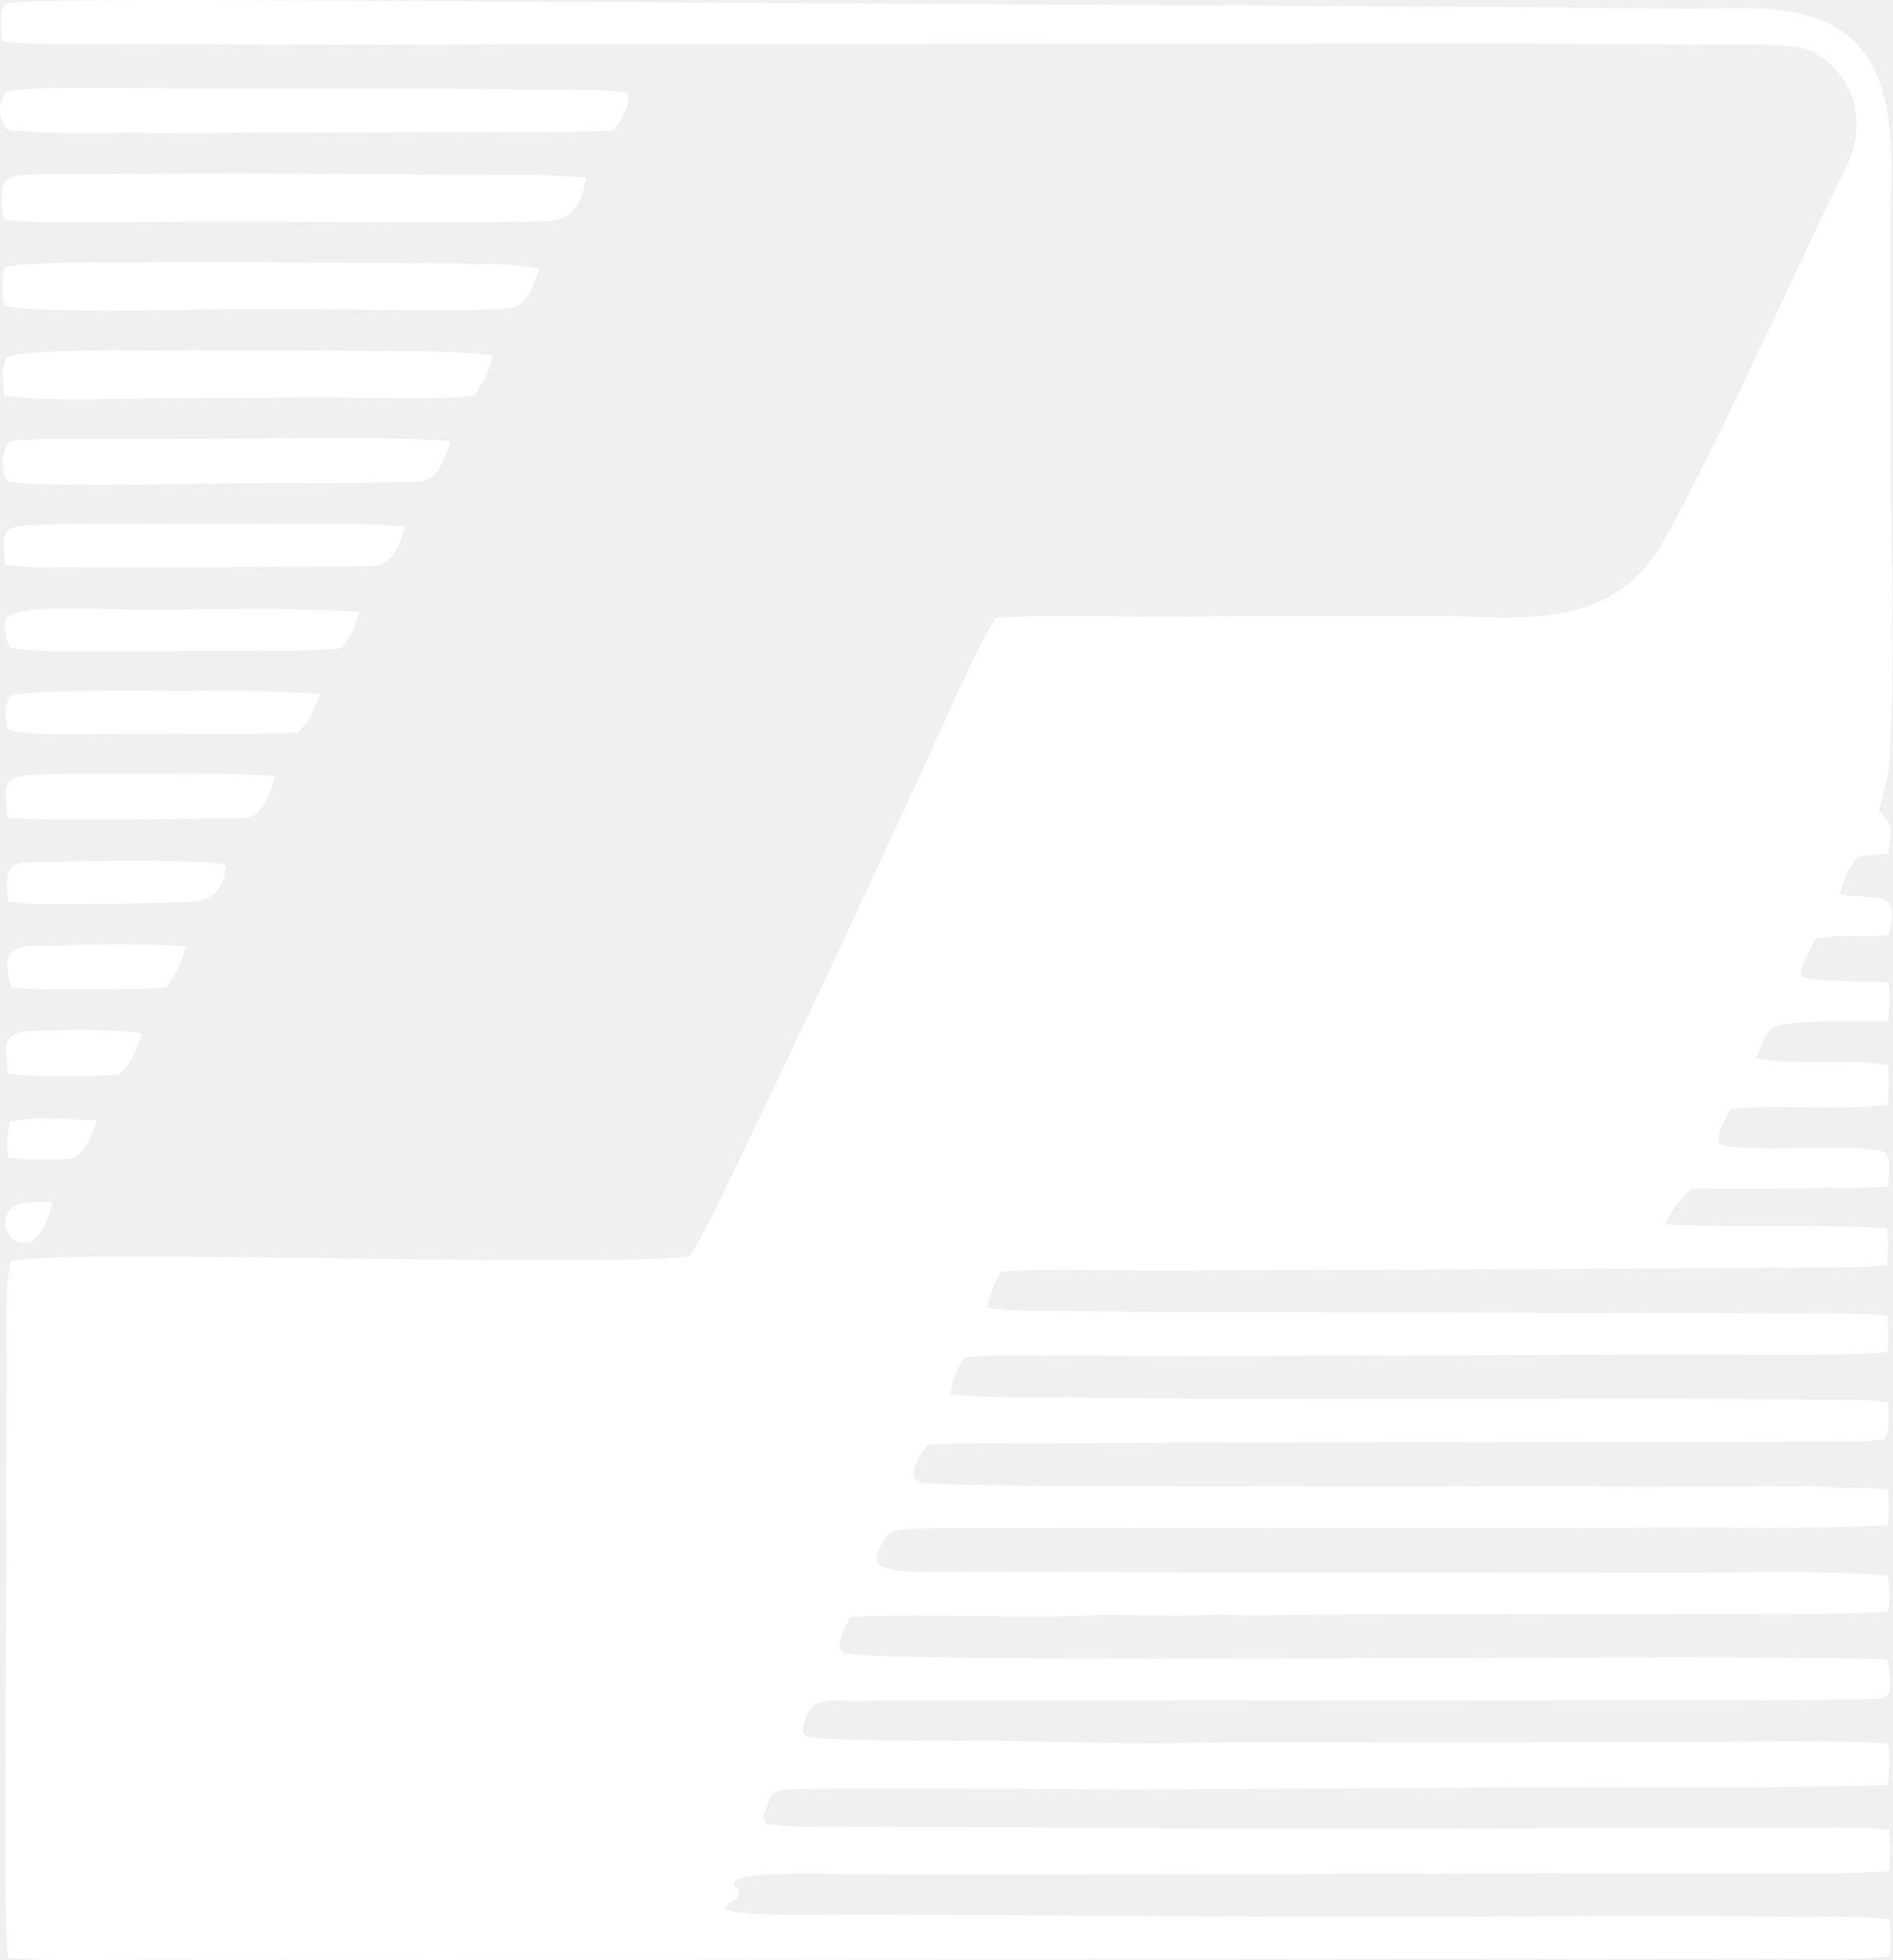
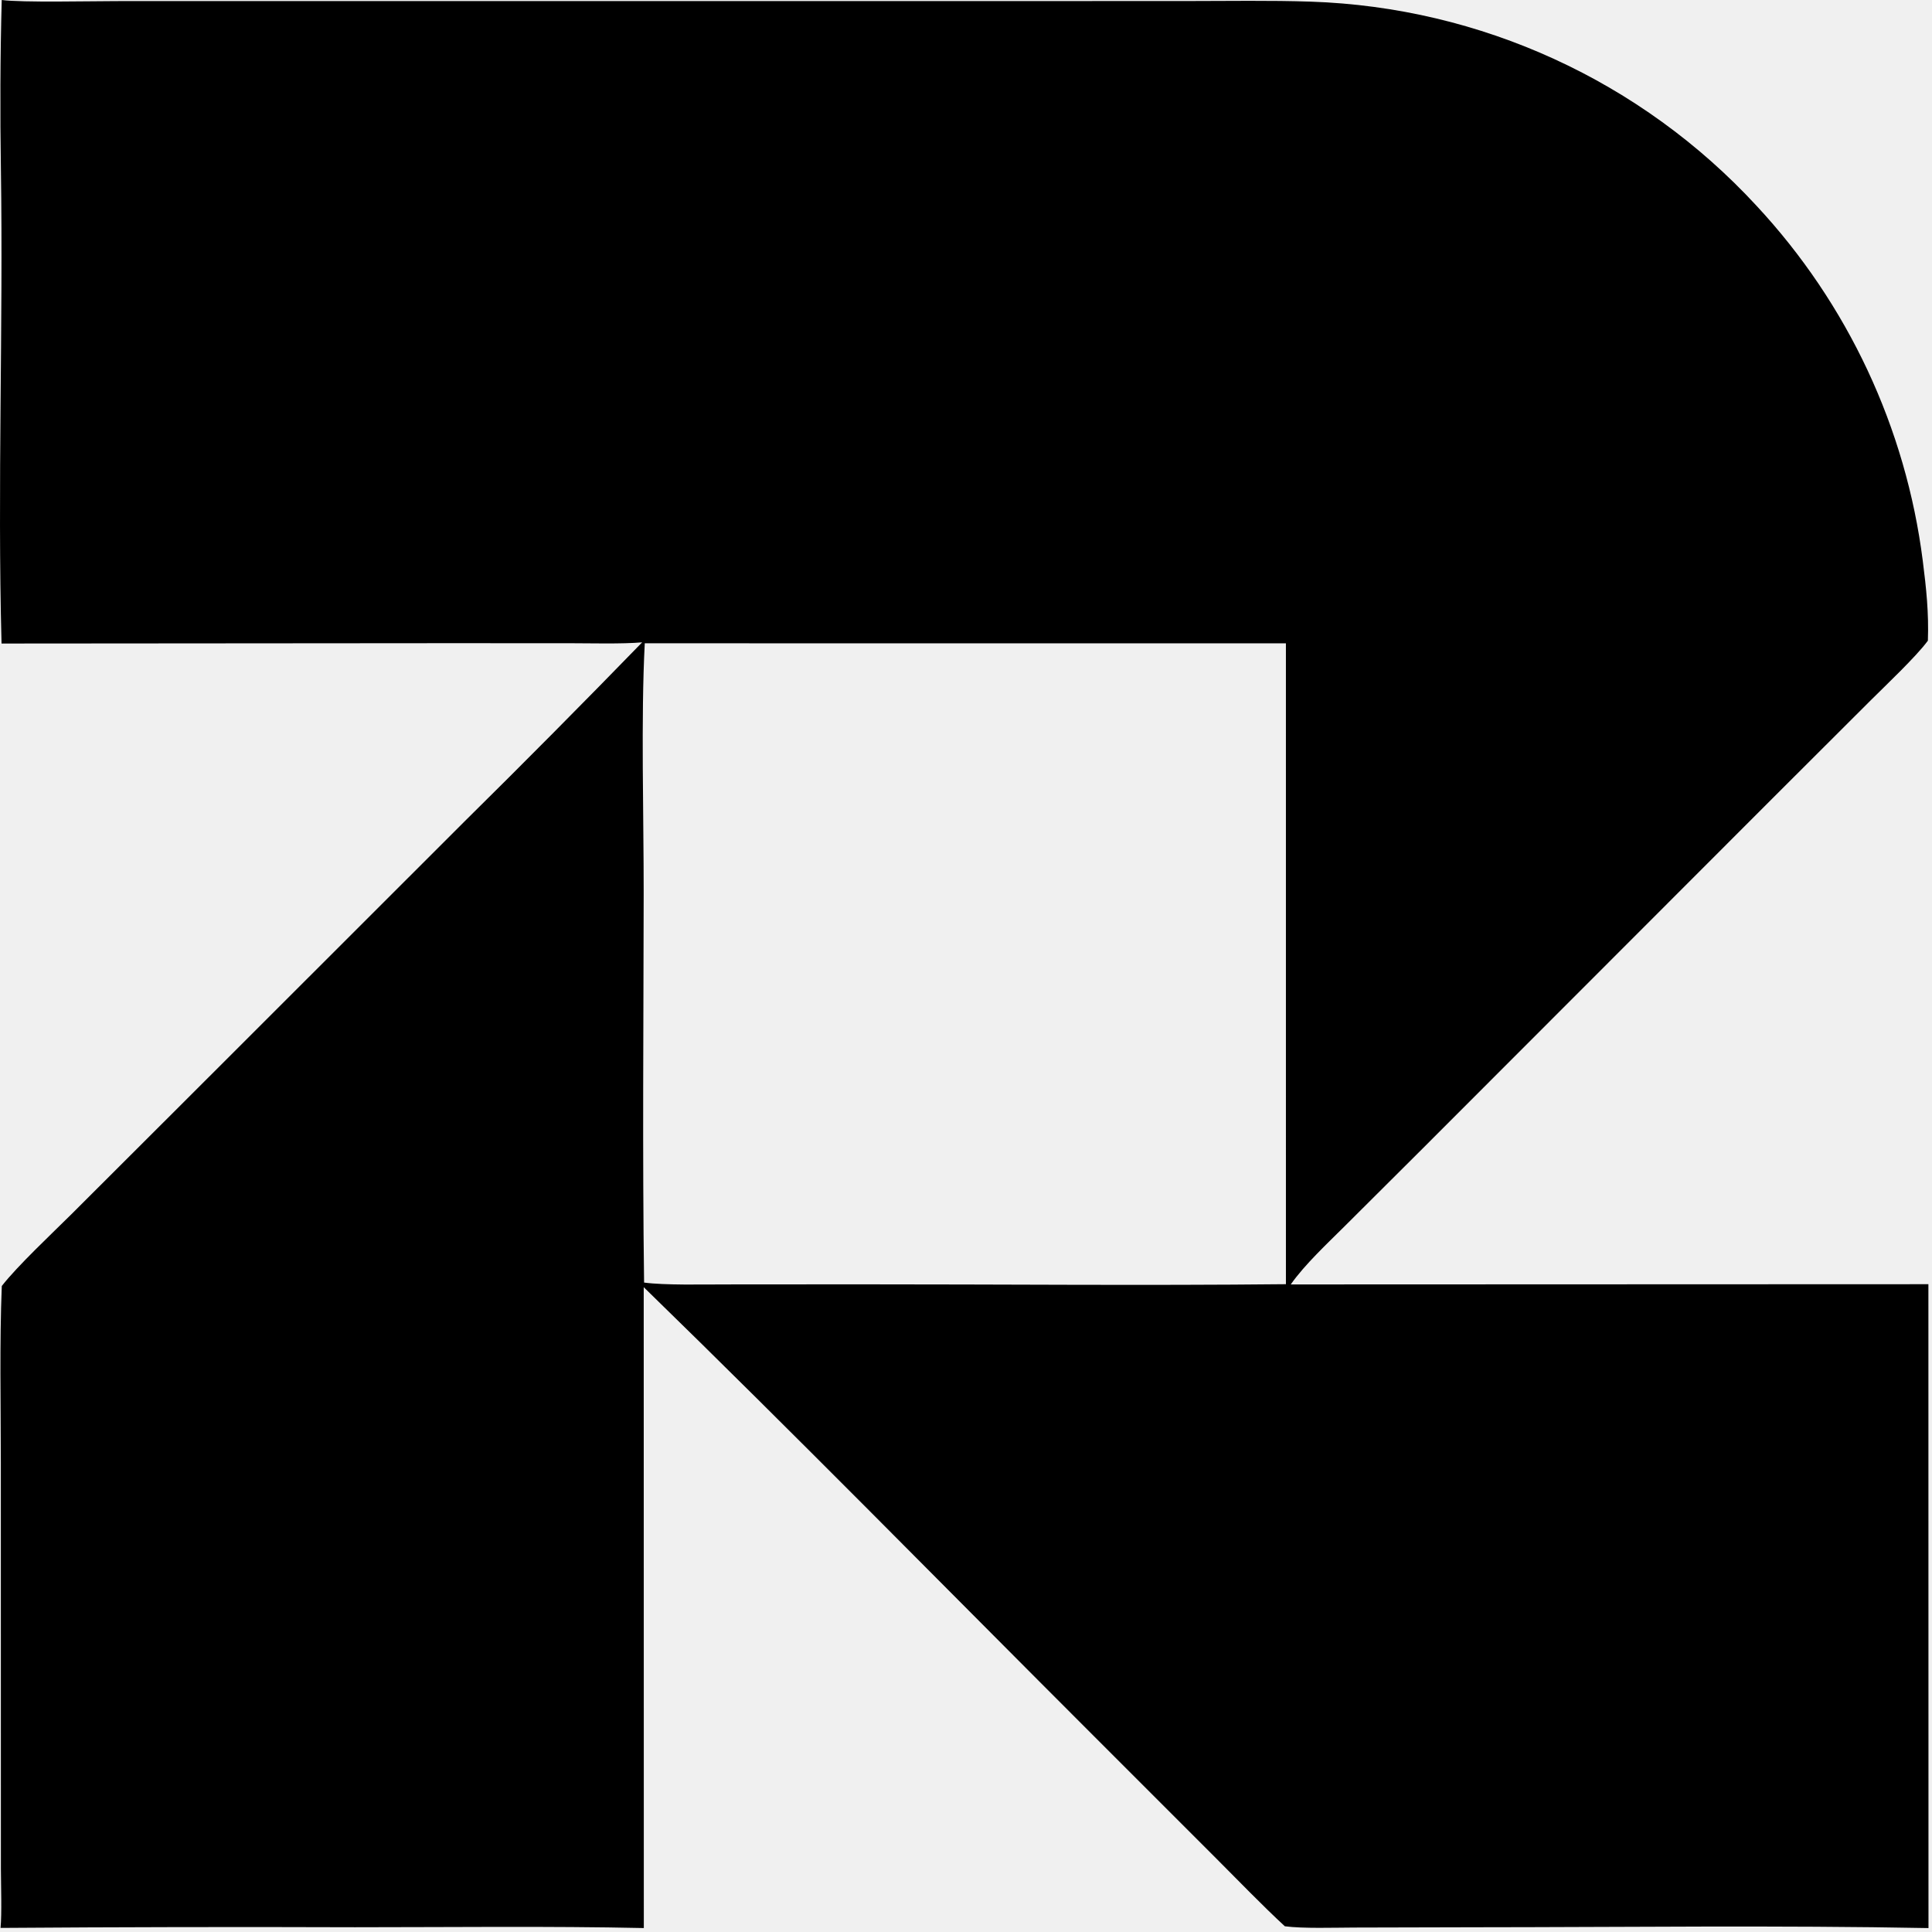
- <svg xmlns="http://www.w3.org/2000/svg" width="250" height="259" viewBox="0 0 250 259" fill="none">
-   <path d="M0.81 0.483C2.002 -0.318 44.887 0.117 51.291 0.125L197.357 0.93L222.614 1.152C231.49 1.222 242.499 -0.439 247.436 8.81C250.68 14.888 249.74 23.972 249.735 30.824L249.76 56.959C249.753 71.568 250.394 86.383 249.608 100.955C249.524 102.541 248.667 105.451 248.225 107.062C250.265 109.015 249.792 110.233 249.46 112.765C248.158 112.928 246.798 113.034 245.487 113.157C244.019 115.063 243.738 115.922 243.067 118.165C244.414 118.424 246.248 118.457 247.84 118.61L248.505 118.683C250.614 119.57 249.941 121.665 249.524 123.587C247.133 123.762 244.88 123.72 242.489 123.698C241.63 123.811 240.775 123.931 239.914 124.015C239.208 125.337 237.772 127.583 237.946 129.008C239.182 129.789 247.198 129.667 249.448 129.824C249.756 131.784 249.686 132.971 249.408 134.94C246.569 135.043 235.318 134.54 233.898 136.034C232.955 137.026 232.519 138.578 232.067 139.844C237.984 140.896 243.991 139.788 249.423 140.762C249.54 142.783 249.536 143.926 249.411 145.947C243.414 146.828 235.225 145.879 228.64 146.539C228.018 147.758 226.724 149.818 227.107 151.08C229.301 152.531 245.24 150.968 248.792 152.183C250.039 152.61 249.479 155.852 249.394 156.82C247.952 156.92 242.489 157.077 241.056 156.894C239.347 157.174 233.87 157.05 231.914 157.049C229.137 157.06 226.124 157.014 223.368 157.114C221.751 158.766 221.049 159.634 219.955 161.76C229.636 162.326 239.808 161.666 249.296 162.32C249.512 164.127 249.456 165.386 249.331 167.189C246.22 167.547 241.894 167.466 238.679 167.485L222.222 167.612L157.443 167.889C152.879 167.903 148.315 167.888 143.752 167.844C140.27 167.812 135.636 167.713 132.178 168.079C131.231 169.899 130.862 170.676 130.417 172.745C132.868 173.343 137.743 173.218 140.481 173.243L154.648 173.369L223.05 173.504L238.707 173.561C241.924 173.571 246.156 173.514 249.316 173.845C249.49 175.762 249.472 176.734 249.376 178.663C244.544 179.103 239.323 178.998 234.444 179.004L213.372 179.002L157.81 179.207L139.024 179.119C135.758 179.108 130.581 178.979 127.427 179.405C126.247 181.245 125.967 182.072 125.516 184.218C130.09 184.771 136.017 184.642 140.761 184.666L158.652 184.844L222.829 184.857L238.652 184.937C241.769 184.95 246.426 184.855 249.446 185.275C249.474 186.556 249.712 189.173 248.999 190.141C247.351 190.568 241.314 190.5 239.267 190.512L157.939 190.618L135.342 190.722C131.263 190.753 126.509 190.638 122.518 190.937C121.741 192.16 120.698 193.585 120.709 195.047C121.16 196.003 121.912 196.017 122.975 196.055C130.394 196.326 137.99 196.365 145.402 196.384L187.383 196.433C196.142 196.422 205.294 196.275 214.019 196.461L233.173 196.413C235.371 196.415 240.979 196.315 242.976 196.618C244.818 196.594 247.617 196.586 249.43 196.9C249.514 198.707 249.561 199.738 249.396 201.548C242.776 201.885 234.726 201.935 228.042 201.861C225.561 201.879 223.081 201.863 220.602 201.813C211.906 201.994 202.716 201.886 193.988 201.886L130.199 201.934C126.827 201.94 123.36 201.892 120.003 202.044C119.085 202.085 117.732 202.257 117.166 202.985C116.663 203.631 115.683 205.333 115.831 206.183C115.871 206.412 116.12 206.707 116.268 206.925C118.196 208.081 127.081 207.699 129.787 207.713L152.752 207.775L222.864 207.81C230.118 207.829 242.47 207.476 249.428 208.245C249.677 210.083 249.726 211.094 249.435 212.94C245.619 213.355 238.238 213.241 234.258 213.272L174.798 213.346C171.98 213.352 163.799 213.583 161.447 213.343C157.335 213.588 150.212 213.426 145.999 213.366C135.357 214.049 123.151 213.117 112.341 213.676C111.816 214.719 110.711 216.558 111.005 217.738C111.082 218.049 111.215 218.263 111.501 218.409C114.611 220.014 233.875 218.433 249.364 219.308C249.625 220.82 249.969 222.505 249.446 223.976C248.841 224.508 248.121 224.499 247.248 224.515C239.281 224.673 231.262 224.671 223.297 224.664L126.682 224.732C122.198 224.697 117.855 224.706 113.28 224.767C110.095 224.807 106.968 223.823 106.088 228.177C105.944 228.888 106.174 229.084 106.532 229.482C108.84 230.04 123.625 230.094 126.713 230.05C136.893 229.899 148.804 230.689 158.825 230.247L160.304 230.265L219.376 230.245C228.237 230.235 240.804 229.814 249.416 230.407C249.741 232.629 249.672 233.663 249.373 235.889C232.841 236.358 215.182 236.145 198.597 236.185L149.072 236.492C138.302 236.384 127.531 236.339 116.76 236.36C112.959 236.381 109.141 236.322 105.343 236.424C100.826 236.541 102.158 237.436 100.765 240.089L101.28 241.06C104.693 241.526 110.168 241.397 113.746 241.399L132.633 241.463C159.704 241.672 186.776 241.696 213.848 241.531C221.076 241.571 228.306 241.571 235.534 241.531C239.545 241.522 245.713 241.378 249.552 241.778C249.728 243.767 249.778 245.232 249.6 247.242C246.262 247.614 240.147 247.51 236.562 247.524L212.97 247.517L143.197 247.713L114.344 247.711C111.758 247.711 98.237 247.103 96.926 248.666C96.979 249.271 97.248 249.431 97.7 249.902C97.689 251.319 96.163 250.982 95.8 252.154C97.123 253.409 109.688 252.974 112.184 252.978L135.822 253.098C162.016 253.331 188.211 253.362 214.405 253.188C222.17 253.158 229.935 253.202 237.697 253.322C240.456 253.338 247.415 253.122 249.67 253.682C249.766 255.532 249.82 256.611 249.672 258.466C246.948 259.014 237.316 258.828 234.082 258.828L205.804 258.868L203.501 258.83L57.92 258.985L20.872 258.943C14.31 258.931 7.624 259.169 1.088 258.753C0.633 255.514 0.768 245.775 0.755 242.115C0.716 230.219 0.751 218.322 0.857 206.426C0.817 197.876 0.832 189.326 0.901 180.776C0.915 176.893 0.587 170.242 1.381 166.759C3.931 164.826 80.166 167.621 91.095 165.99C93.104 163.177 98.295 151.891 100.056 148.263C107.869 131.969 115.531 115.603 123.041 99.166C124.875 95.23 129.439 84.644 131.61 81.635C137.313 81.225 146.404 81.481 152.276 81.477L186.328 81.375C188.356 81.379 190.613 81.357 192.612 81.43C203.463 81.894 214 82.198 219.967 71.187C228.588 55.275 235.934 38.288 243.918 22.024C245.888 18.01 245.821 13.372 243.004 9.805C241.707 8.163 239.859 6.609 237.678 6.244C233.385 5.737 228.755 5.95 224.443 5.893C213.073 5.783 201.704 5.737 190.334 5.757L71.019 5.804C55.515 5.945 40.01 5.949 24.506 5.816C19.466 5.851 14.426 5.844 9.386 5.797C6.431 5.772 3.148 5.864 0.259 5.418C0.178 4.267 0.017 3.018 0.172 1.873C0.233 1.422 0.415 0.748 0.81 0.483ZM6.918 158.868C6.353 161.196 5.863 162.792 3.864 164.227C3.13 164.188 2.229 164.202 1.66 163.713C1.107 163.232 0.769 162.55 0.721 161.819C0.585 159.439 2.516 158.931 4.372 158.84L6.918 158.868ZM4.835 147.781C7.679 147.855 9.943 147.833 12.812 148.073C12.1 149.873 11.399 152.448 9.447 153.086C6.29 153.315 4.192 153.218 1.04 152.97C0.87 151.114 0.965 149.983 1.319 148.166C2.393 147.959 3.728 147.878 4.835 147.781ZM4.098 136.242C8.108 136.079 14.96 135.905 18.752 136.562C18.128 138.721 17.403 140.496 15.708 141.989C11.728 142.285 4.9 142.337 1.014 141.885C0.82 138.39 -0.035 136.488 4.098 136.242ZM7.403 124.96C11.231 124.768 20.864 124.691 24.617 125.088C23.856 127.435 23.338 128.452 22.022 130.427C20.948 130.549 19.651 130.606 18.555 130.683C14.968 130.702 4.474 130.945 1.523 130.451C-0.379 124.394 2.756 125.034 7.403 124.96ZM6.945 113.899C10.339 113.756 27.587 113.576 29.634 114.207L29.83 114.716C29.429 118.159 27.663 119.044 24.513 119.214C19.621 119.361 14.728 119.446 9.835 119.469C7.21 119.477 3.575 119.546 1.053 119.168C0.508 113.457 1.477 113.988 6.945 113.899ZM18.765 102.241C24.527 102.208 30.579 102.131 36.304 102.527C35.827 104.544 34.875 107.593 32.596 108.099C22.626 108.17 10.78 108.523 0.966 108.087C0.709 103.532 -0.057 102.568 4.85 102.361C9.232 102.148 14.316 102.266 18.765 102.241ZM26.059 91.316C30.392 91.148 37.976 91.394 42.262 91.706C41.451 93.988 41.026 94.967 39.459 96.814C32.156 97.085 23.358 96.904 15.922 96.943C13.412 96.987 2.879 97.374 1.045 96.35C0.631 95.162 0.511 93.046 1.326 91.991C3.228 91.016 22.226 91.342 26.059 91.316ZM0.99 81.437C3.873 79.948 10.877 80.488 14.143 80.485C25.277 80.761 36.135 80.095 47.495 80.857C46.858 83.062 46.472 83.819 45.098 85.658C41.411 86.057 38.157 85.979 34.457 85.969L14.564 86.046C11.809 86.057 3.637 86.234 1.348 85.57C0.556 84.775 0.429 81.728 0.99 81.437ZM33.963 69.253C38.266 69.198 49.733 69.046 53.523 69.632C52.821 71.847 52.337 73.593 50.167 74.696C48.511 74.927 45.146 74.859 43.386 74.869L31.422 74.924L12.434 74.976C9.111 74.976 3.798 75.107 0.675 74.624C0.474 71.072 -0.286 69.615 3.79 69.395C13.515 69.019 24.17 69.377 33.963 69.253ZM29.39 57.978C38.698 57.972 50.42 57.64 59.569 58.272C58.769 60.328 58.175 62.919 55.933 63.603C46.262 64.01 35.244 63.74 25.484 63.936C21.521 64.016 4.149 64.335 1.107 63.638C0.066 62.75 0.245 59.687 1.046 58.603C1.71 58.087 2.913 58.145 3.805 58.1C6.284 57.949 9.855 58.044 12.421 58.032L29.39 57.978ZM21.972 46.357C30.543 46.253 39.116 46.26 47.687 46.381C53.206 46.435 59.755 46.294 65.142 46.967C64.491 49.412 64.012 50.227 62.679 52.292C58.431 52.887 47.234 52.53 42.519 52.498L17.061 52.691C12.996 52.721 4.331 52.958 0.564 52.278C0.425 50.588 0.092 48.798 0.866 47.295C2.27 46.041 18.573 46.378 21.972 46.357ZM17.483 34.682C25.447 34.596 33.412 34.608 41.376 34.719C47.34 34.719 53.305 34.752 59.269 34.817C63.197 34.871 67.463 34.786 71.293 35.481C69.54 40.192 69.489 40.824 64.417 40.917C52.728 41.15 40.631 40.709 28.92 40.881C25.036 40.937 2.213 41.438 0.628 40.314C0.074 38.782 0.348 36.927 0.513 35.308C2.436 34.908 4.441 34.891 6.409 34.803C9.435 34.579 14.343 34.701 17.483 34.682ZM6.523 23.046C23.716 22.861 40.911 22.876 58.103 23.09C64.466 23.197 71.109 22.879 77.412 23.47C76.756 27.315 75.577 29.165 71.586 29.264C56.454 29.529 41.063 29.252 25.93 29.302L10.152 29.384C7.554 29.381 2.91 29.459 0.506 28.989C-0.487 22.697 1.009 23.07 6.523 23.046ZM0.946 12.099C2.933 11.307 21.595 11.687 24.707 11.697L52.507 11.678L69.551 11.84C73.506 11.859 79.062 11.735 82.834 12.221C83.537 13.654 81.975 16.081 81.054 17.217C74.647 17.583 67.399 17.456 60.986 17.439L25.917 17.57C23.986 17.575 20.41 17.65 18.379 17.518L17.994 17.489C14.912 17.633 5.688 17.655 2.693 17.312C1.89 17.32 1.381 17.429 0.764 16.961C-0.18 15.542 -0.39 13.345 0.946 12.099Z" fill="white" />
+ <svg xmlns="http://www.w3.org/2000/svg" width="260" height="260" viewBox="0 0 260 260" fill="none">
+   <path d="M0.235 0C3.018 0.359 12.252 0.15 15.643 0.149L47.292 0.146L132.066 0.146L159.824 0.139C165.242 0.138 171.004 0.037 176.388 0.221C199.258 0.982 220.871 10.877 236.388 27.695C248.666 40.885 256.491 57.599 258.759 75.476C259.234 79.206 259.577 82.476 259.445 86.221C257.902 88.33 253.81 92.197 251.761 94.237L238.508 107.467L191.385 154.631L181 164.979C178.644 167.33 175.576 170.179 173.704 172.854L259.515 172.823L259.527 259.472C239.445 259.087 218.573 259.352 198.416 259.361L182.244 259.401C179.647 259.408 175.298 259.553 172.908 259.229C169.864 256.421 166.646 253.07 163.695 250.124L147.208 233.637C127.142 213.584 106.928 192.981 86.629 173.22L86.642 259.468C73.85 259.194 60.58 259.359 47.761 259.359C31.865 259.304 15.968 259.334 0.072 259.449C0.261 257.579 0.126 253.601 0.121 251.543L0.118 236.431L0.113 196.806C0.11 189.09 -0.069 180.71 0.242 173.063C2.351 170.354 7.032 165.966 9.599 163.417L25.532 147.509L62.49 110.57C70.549 102.61 78.526 94.567 86.421 86.443C83.801 86.685 79.275 86.562 76.555 86.561L58.952 86.558L0.207 86.603C-0.357 65.423 0.445 43.932 0.121 22.722C0.007 15.236 0.026 7.48 0.235 0ZM86.77 86.572C86.245 96.612 86.634 109.917 86.623 120.141C86.605 137.502 86.447 155.265 86.678 172.603C89.434 172.973 94.576 172.852 97.512 172.852L115.314 172.84C134.481 172.833 153.912 173.019 173.054 172.821L173.052 86.579L86.77 86.572Z" fill="black" />
</svg>
